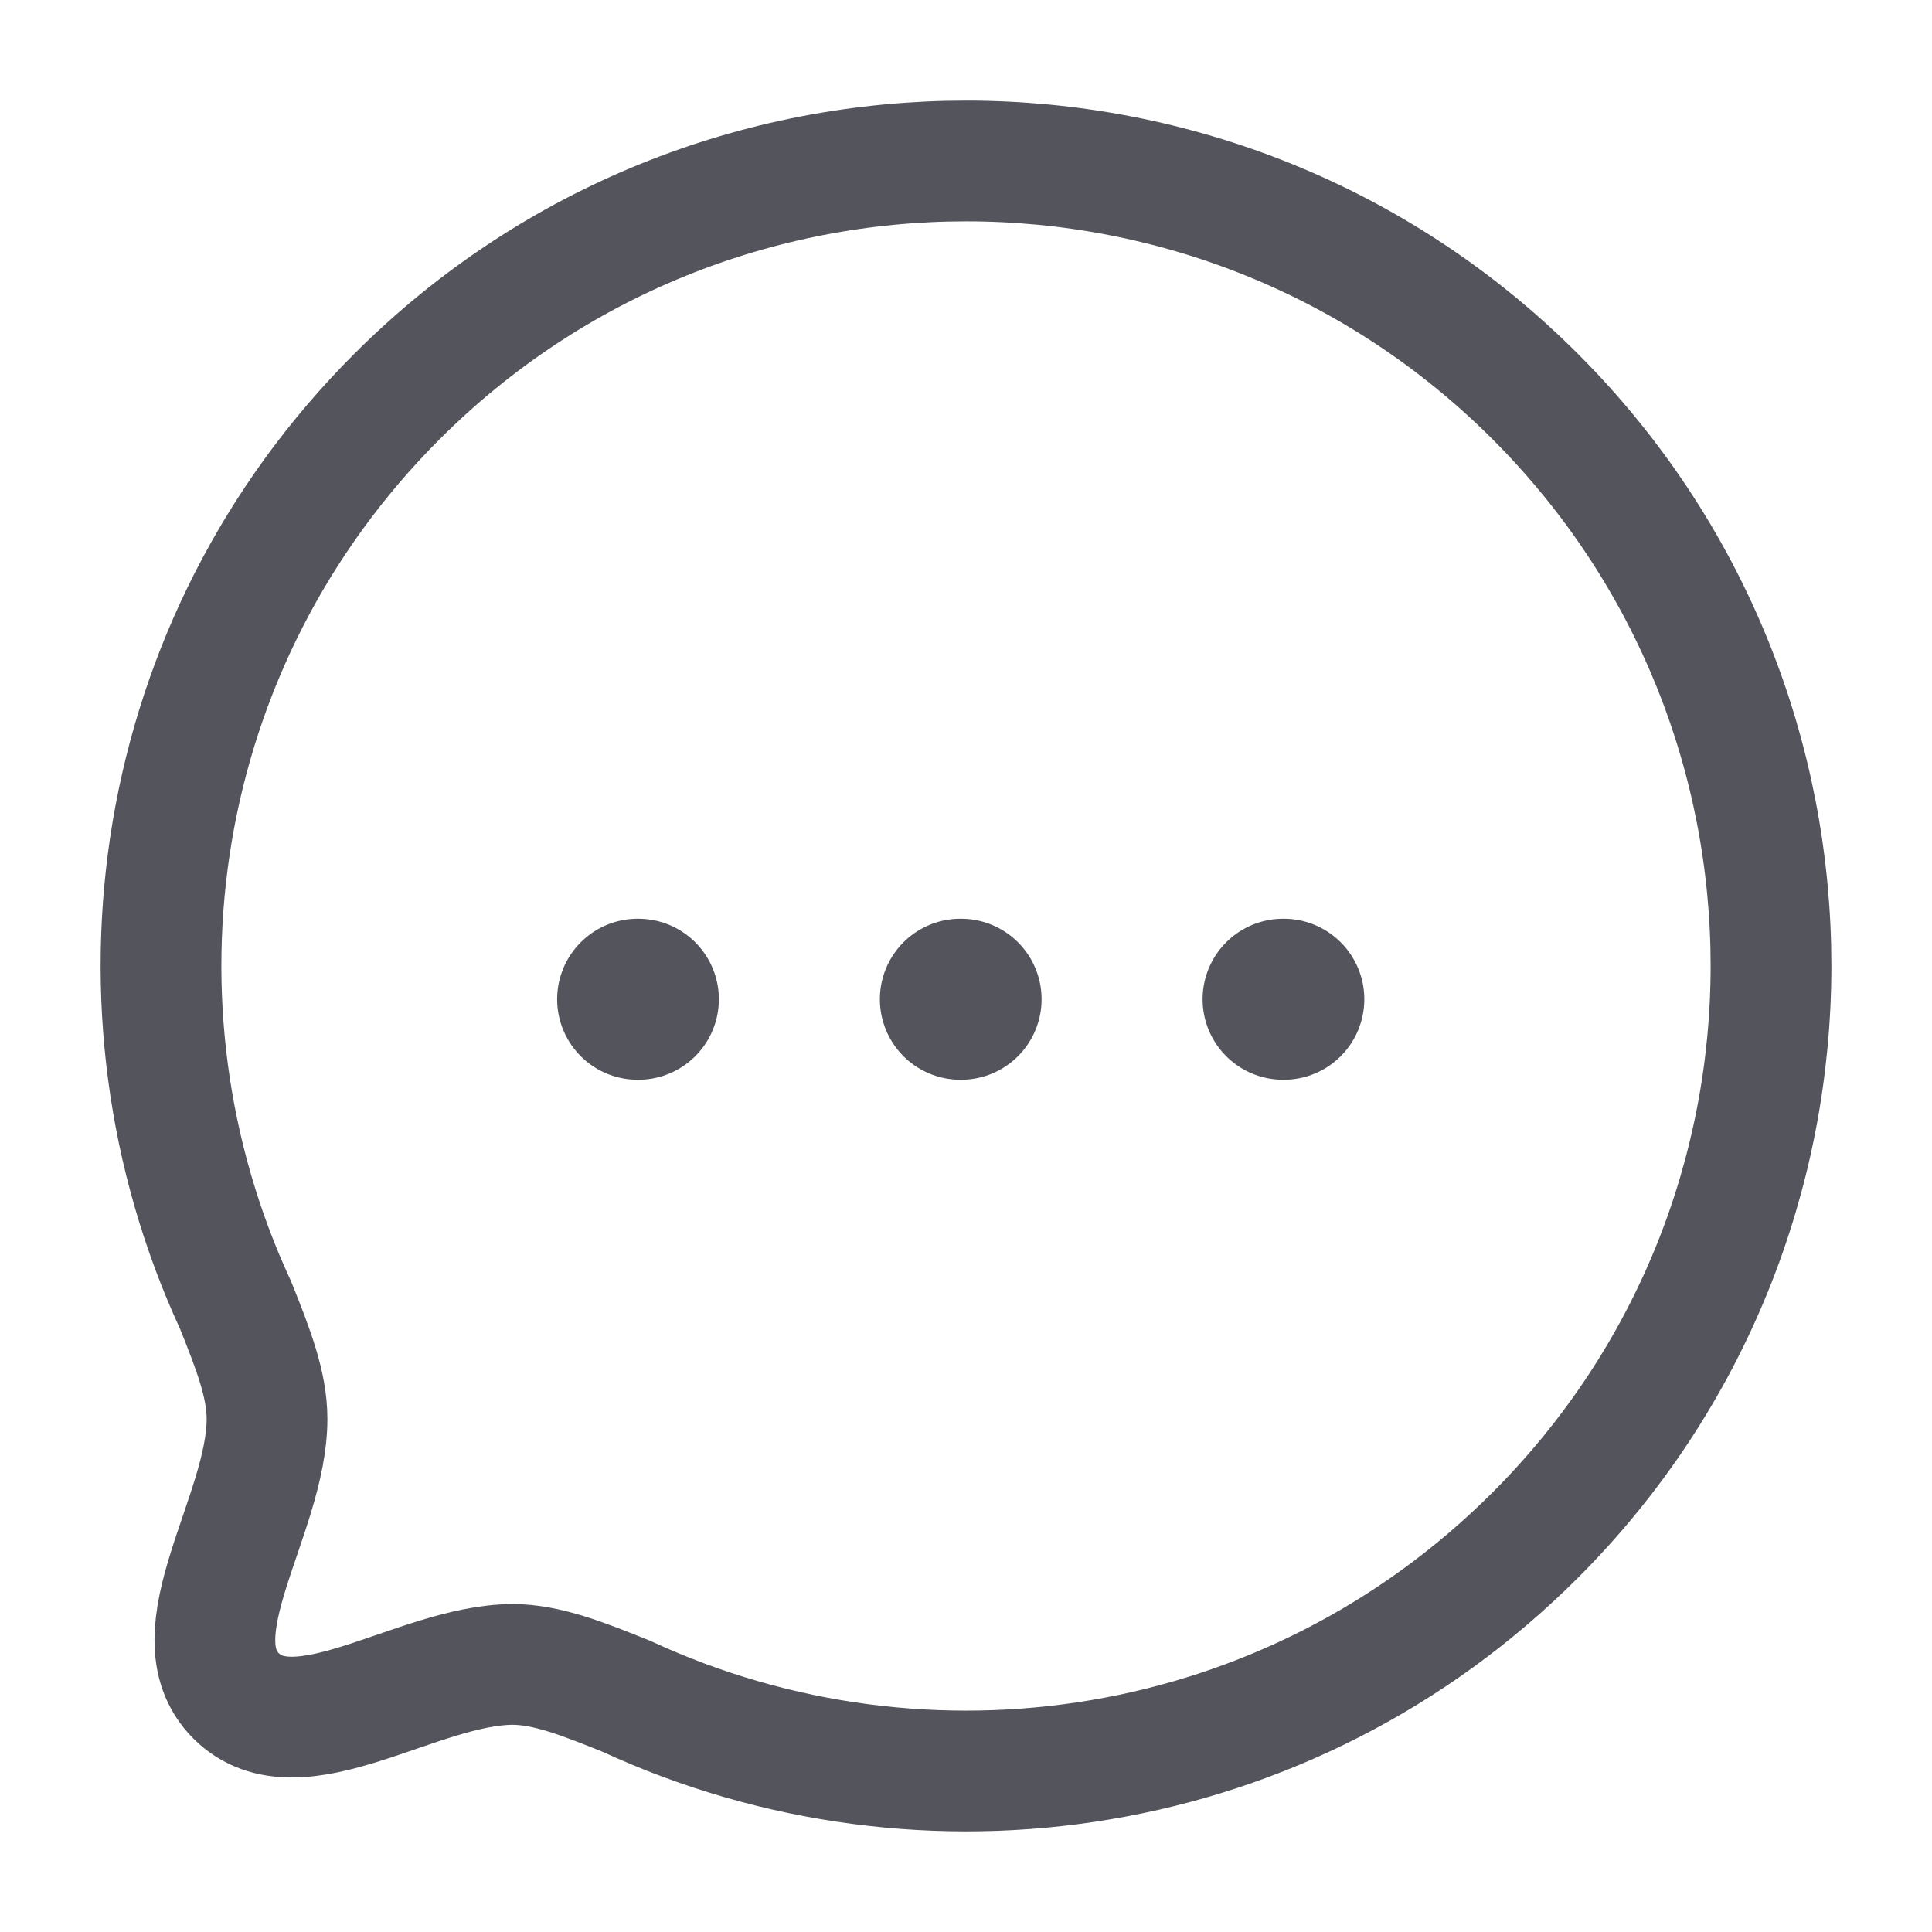
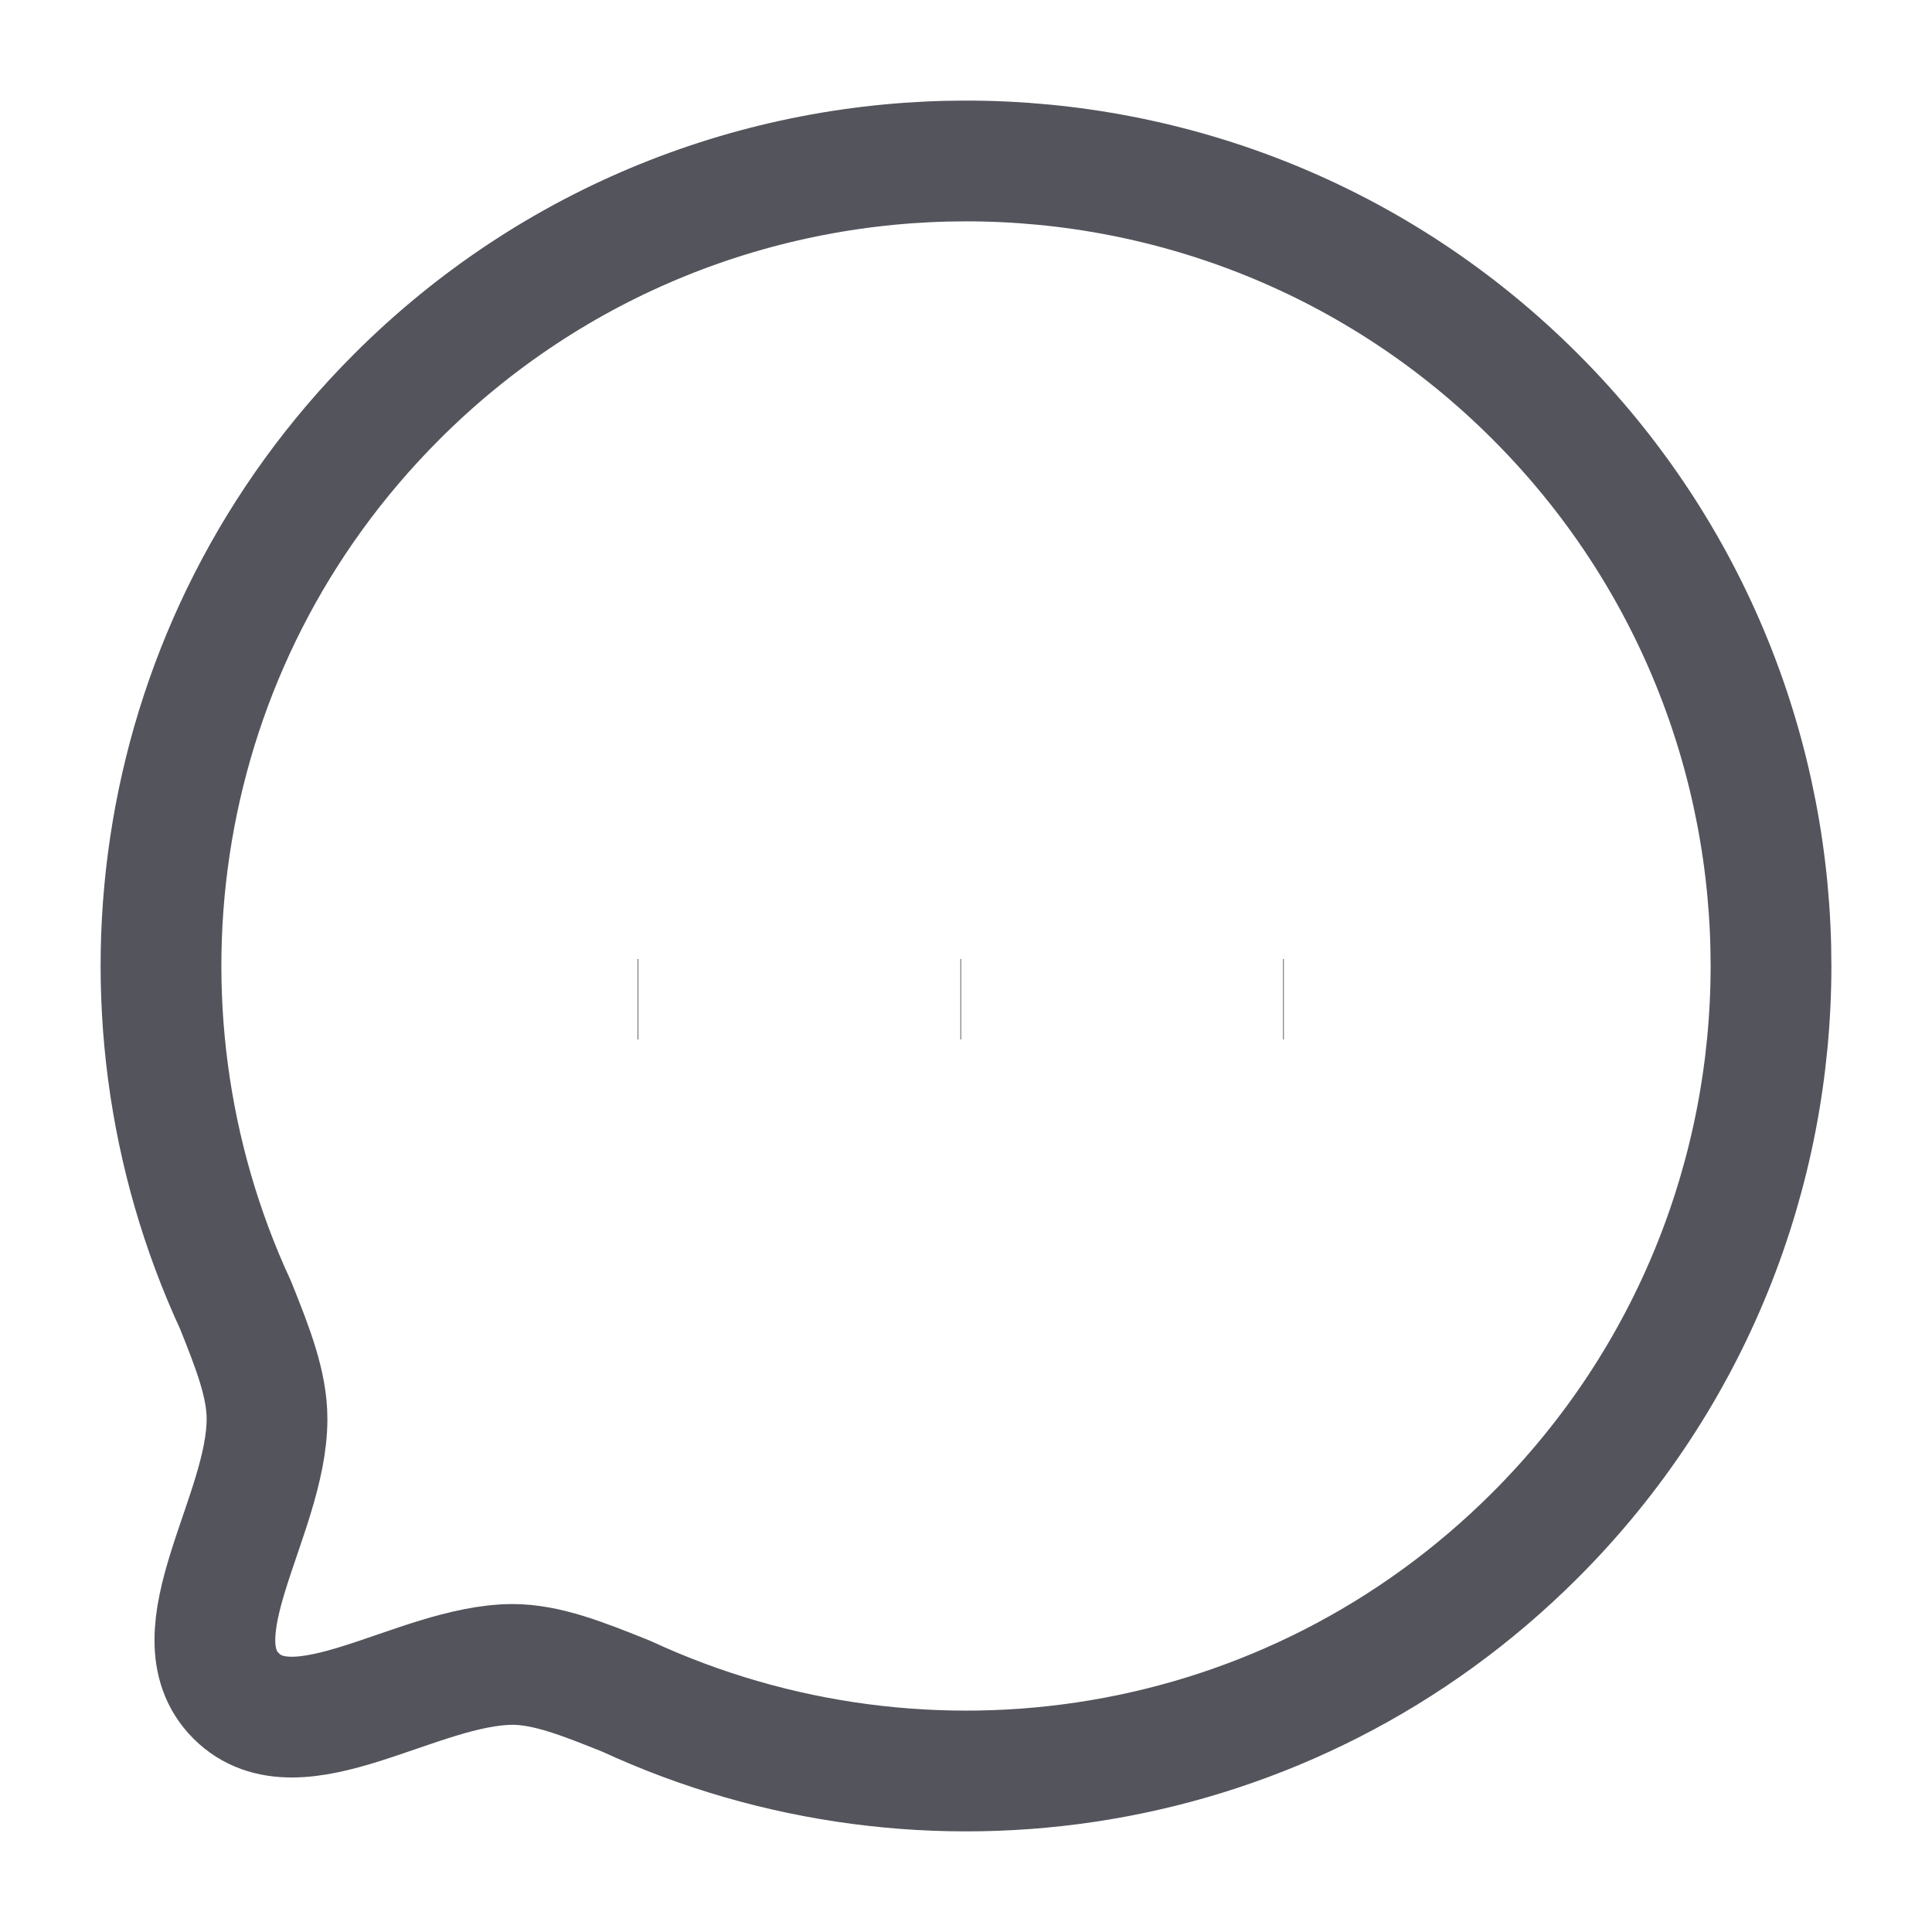
<svg xmlns="http://www.w3.org/2000/svg" width="24" height="24" viewBox="0 0 24 24" fill="none">
  <path fill-rule="evenodd" clip-rule="evenodd" d="M19.071 19.07C16.015 22.126 11.49 22.787 7.786 21.074C7.24 20.854 6.791 20.676 6.365 20.676C5.178 20.683 3.701 21.834 2.933 21.067C2.166 20.299 3.317 18.821 3.317 17.627C3.317 17.2 3.146 16.76 2.926 16.212C1.213 12.51 1.874 7.983 4.93 4.927C8.832 1.024 15.17 1.024 19.071 4.926C22.98 8.835 22.973 15.168 19.071 19.07Z" stroke="#53545C" stroke-width="1.5" stroke-linecap="round" stroke-linejoin="round" />
-   <path d="M15.939 12.413H15.948" stroke="#53545C" stroke-width="2" stroke-linecap="round" stroke-linejoin="round" />
-   <path d="M11.93 12.413H11.939" stroke="#53545C" stroke-width="2" stroke-linecap="round" stroke-linejoin="round" />
-   <path d="M7.921 12.413H7.93" stroke="#53545C" stroke-width="2" stroke-linecap="round" stroke-linejoin="round" />
+   <path d="M15.939 12.413H15.948" stroke="#53545C" strokewidth="2" strokelinecap="round" strokelinejoin="round" />
+   <path d="M11.93 12.413H11.939" stroke="#53545C" strokewidth="2" strokelinecap="round" strokelinejoin="round" />
+   <path d="M7.921 12.413H7.93" stroke="#53545C" strokewidth="2" strokelinecap="round" strokelinejoin="round" />
</svg>
